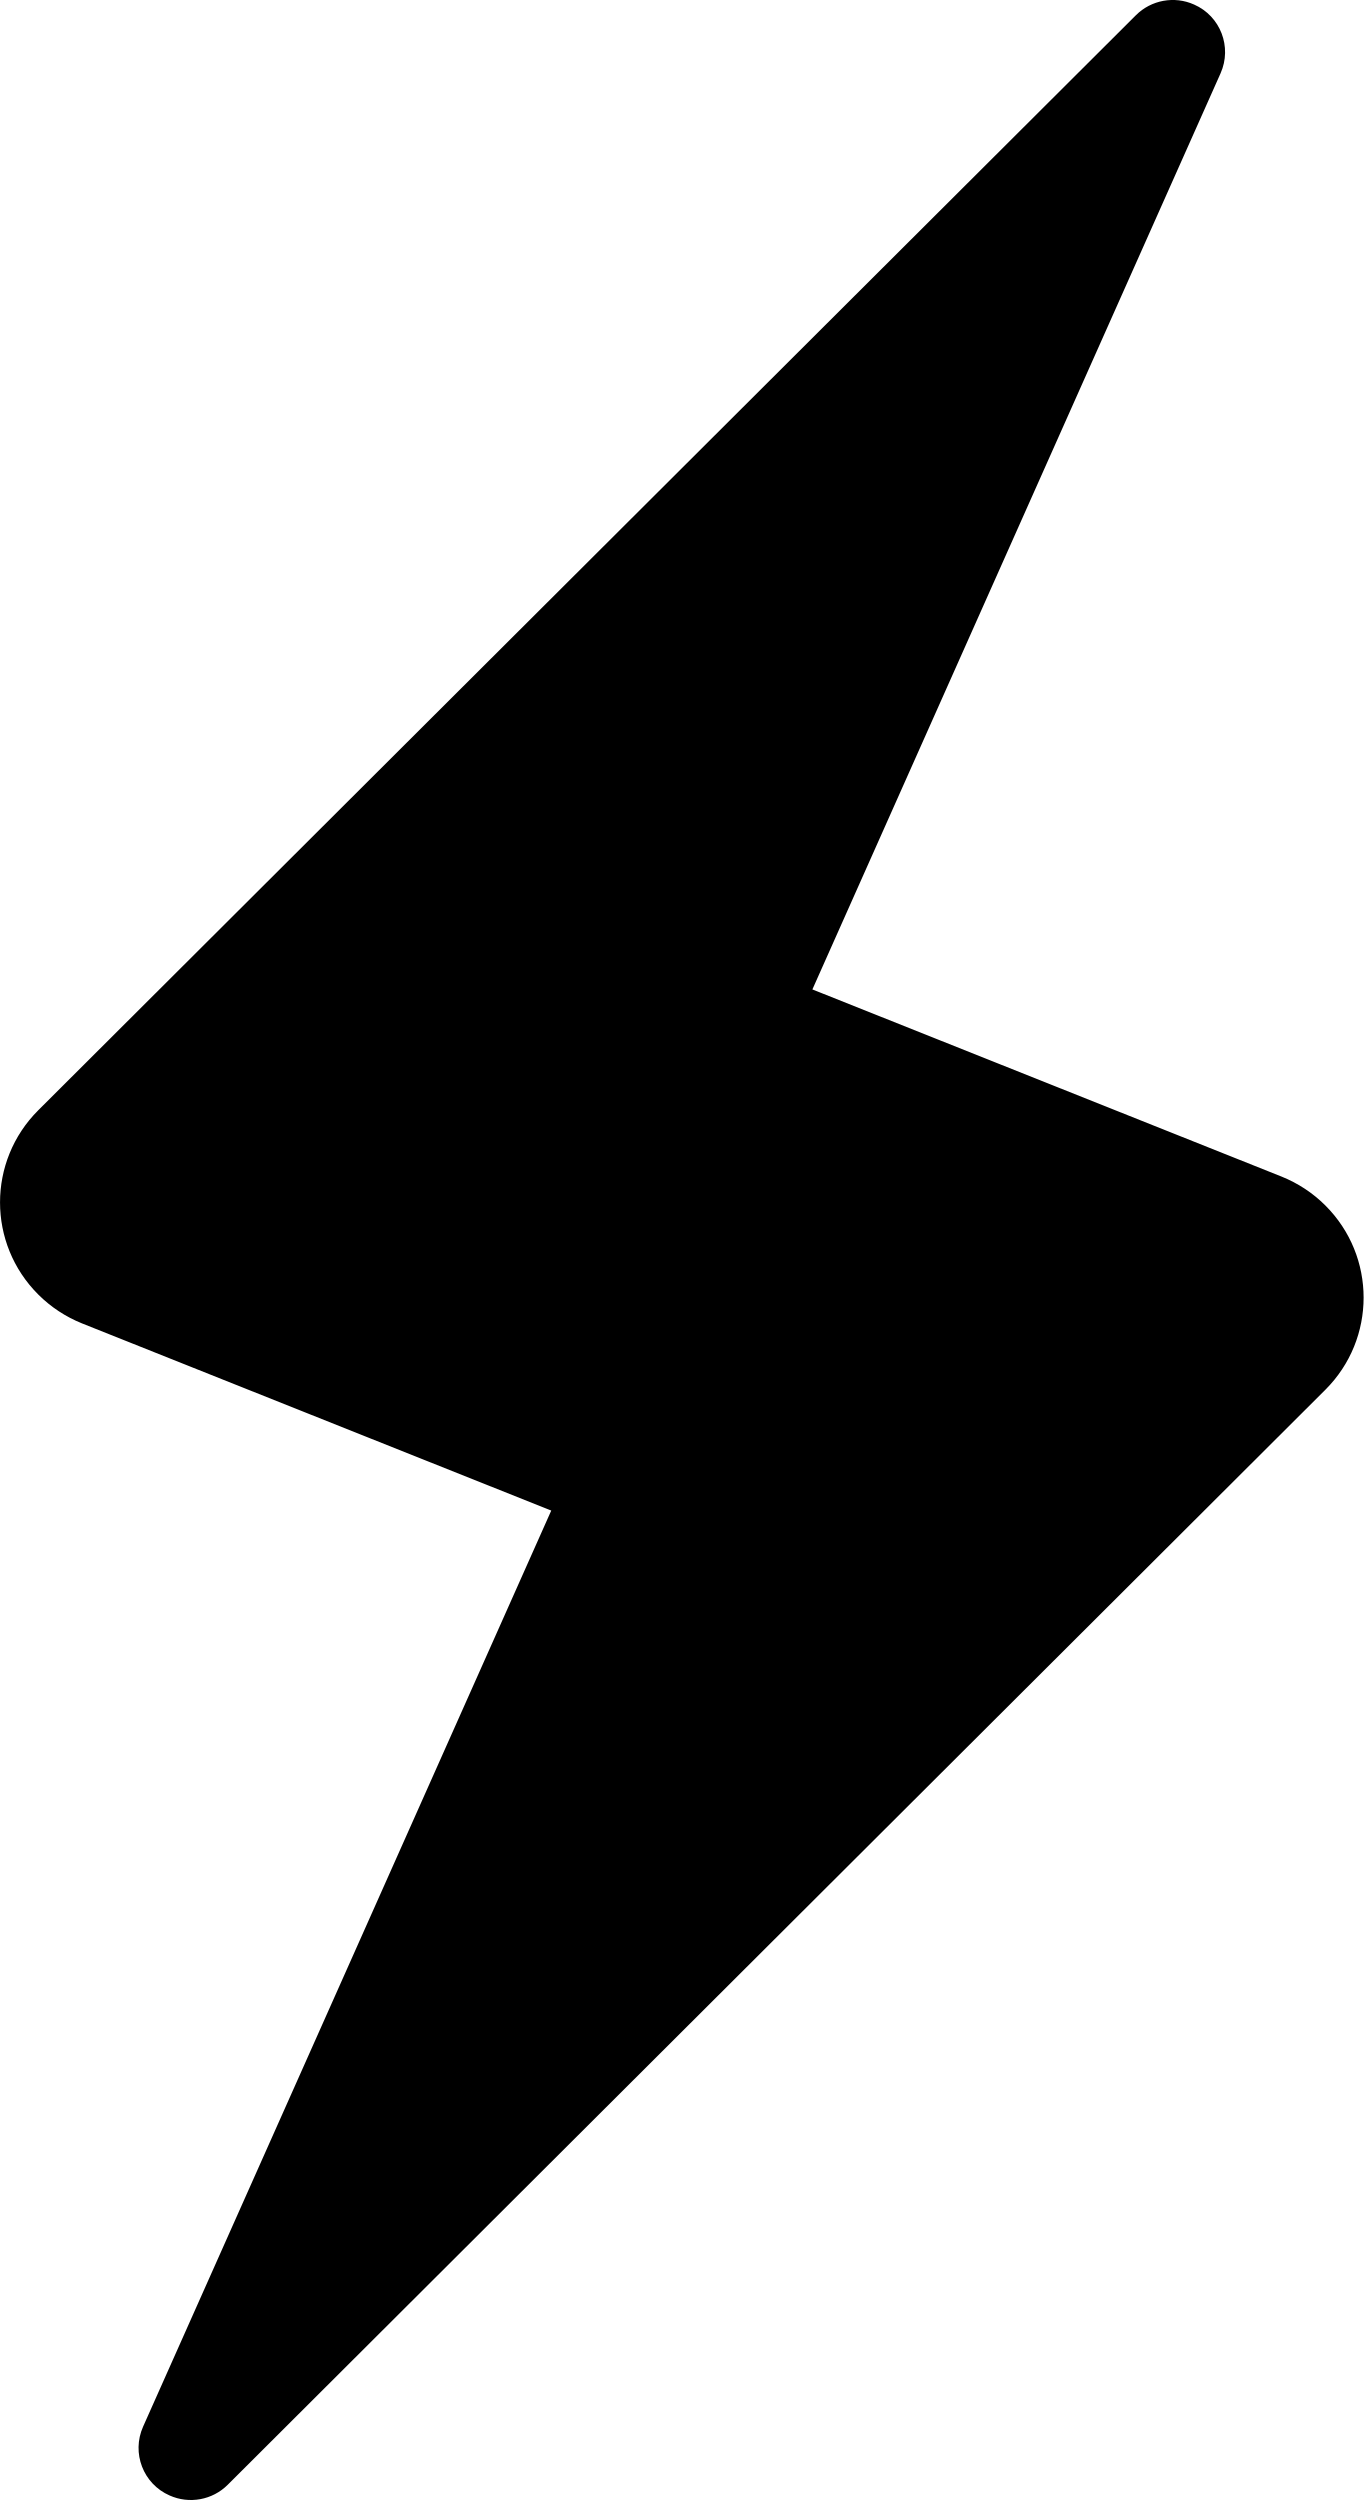
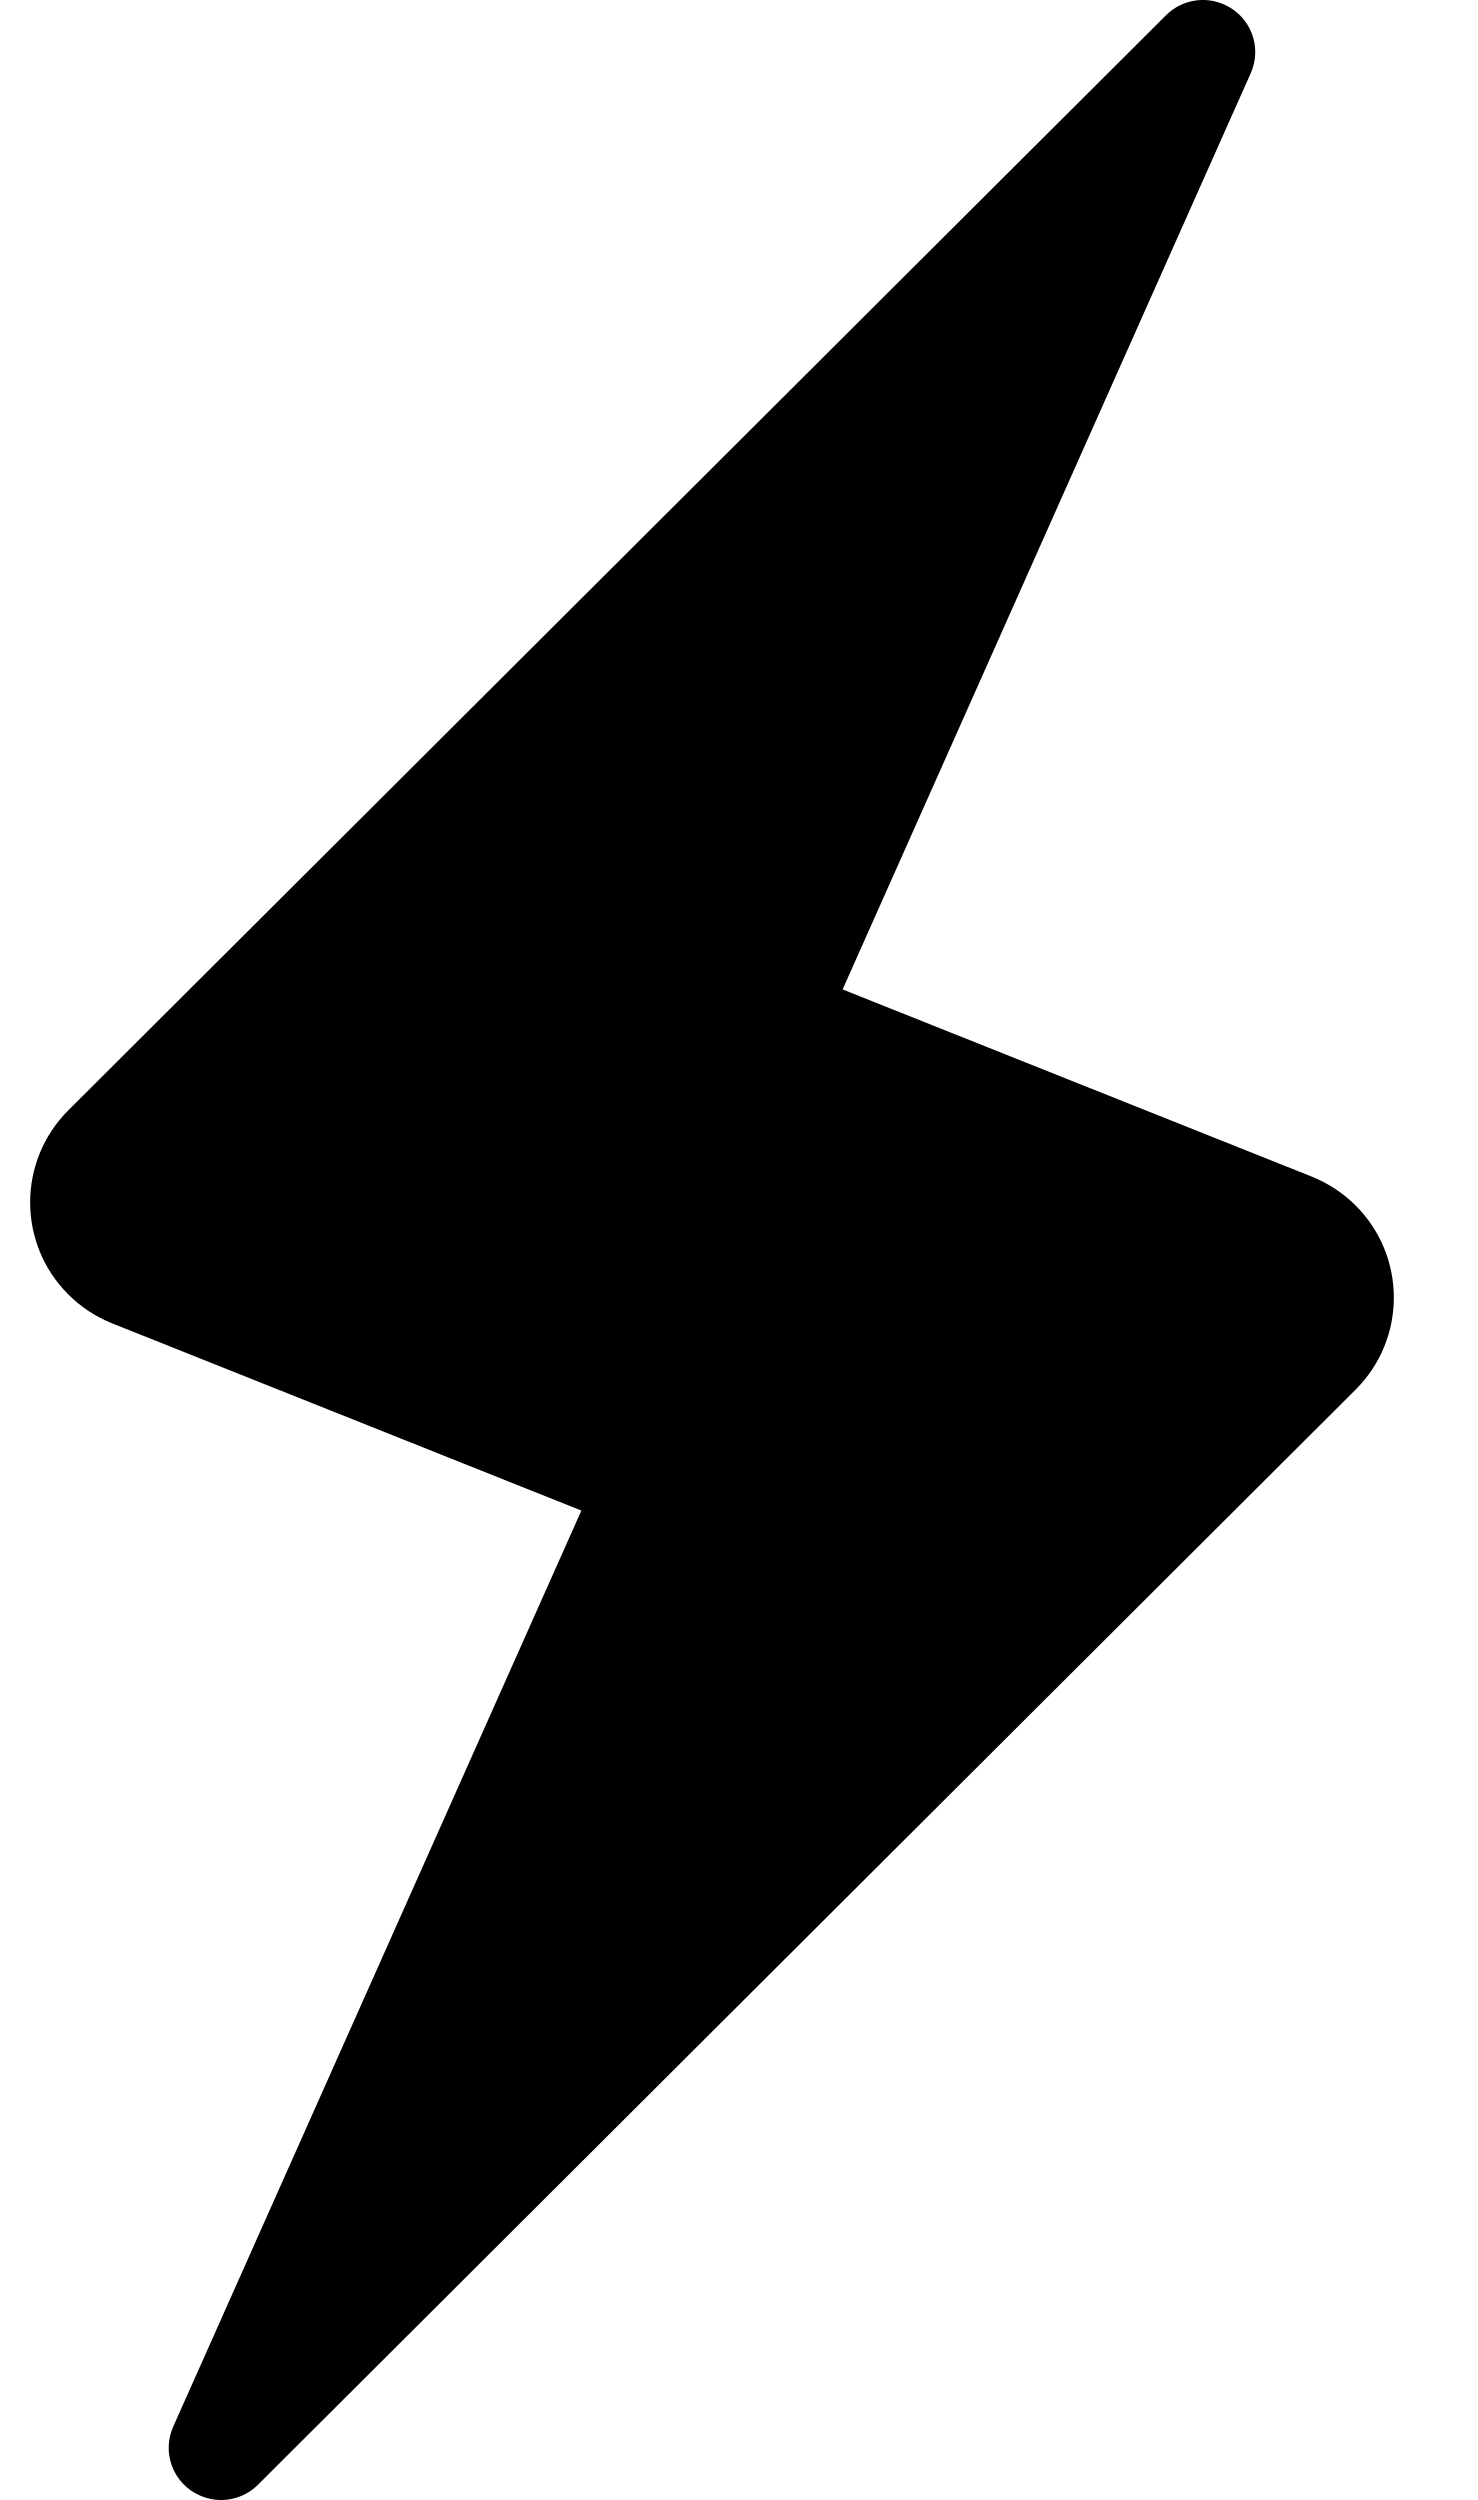
- <svg xmlns="http://www.w3.org/2000/svg" width="12px" height="22px" viewBox="0 0 12 22" version="1.1">
-   <g id="UI" stroke="none" stroke-width="1" fill-rule="evenodd">
-     <g id="191219-WebUI-Skeleton-SSS" transform="translate(-925, -453)">
-       <g id="button-connection-manager" transform="translate(901, 438)">
-         <path d="M28.851,28.293 L25.259,36.355 C25.156,36.587 25.26,36.858 25.492,36.96 C25.666,37.038 25.87,37 26.004,36.866 L35.663,27.23 C36.112,26.782 36.112,26.056 35.663,25.608 C35.553,25.498 35.422,25.412 35.278,25.354 L31.149,23.707 L34.741,15.645 C34.844,15.413 34.74,15.142 34.508,15.04 C34.334,14.962 34.13,15 33.996,15.134 L24.337,24.77 C23.888,25.218 23.888,25.944 24.337,26.392 C24.447,26.502 24.578,26.588 24.722,26.646 L28.851,28.293 Z" />
-       </g>
-     </g>
-   </g>
+ <svg xmlns="http://www.w3.org/2000/svg" width="13" height="22" viewBox="0 0 13 22">
+   <path fill-rule="evenodd" clip-rule="evenodd" d="M5.116 13.293L1.524 21.355C1.421 21.587 1.526 21.858 1.758 21.96C1.932 22.038 2.135 22 2.27 21.866L11.929 12.229C12.378 11.782 12.378 11.056 11.929 10.608C11.819 10.498 11.687 10.412 11.543 10.354L7.415 8.707L11.006 0.645C11.11 0.413 11.005 0.142 10.773 0.04C10.599 -0.038 10.396 0 10.261 0.134L0.602 9.77C0.153 10.218 0.153 10.944 0.602 11.392C0.712 11.502 0.843 11.588 0.988 11.646L5.116 13.293Z" />
</svg>
